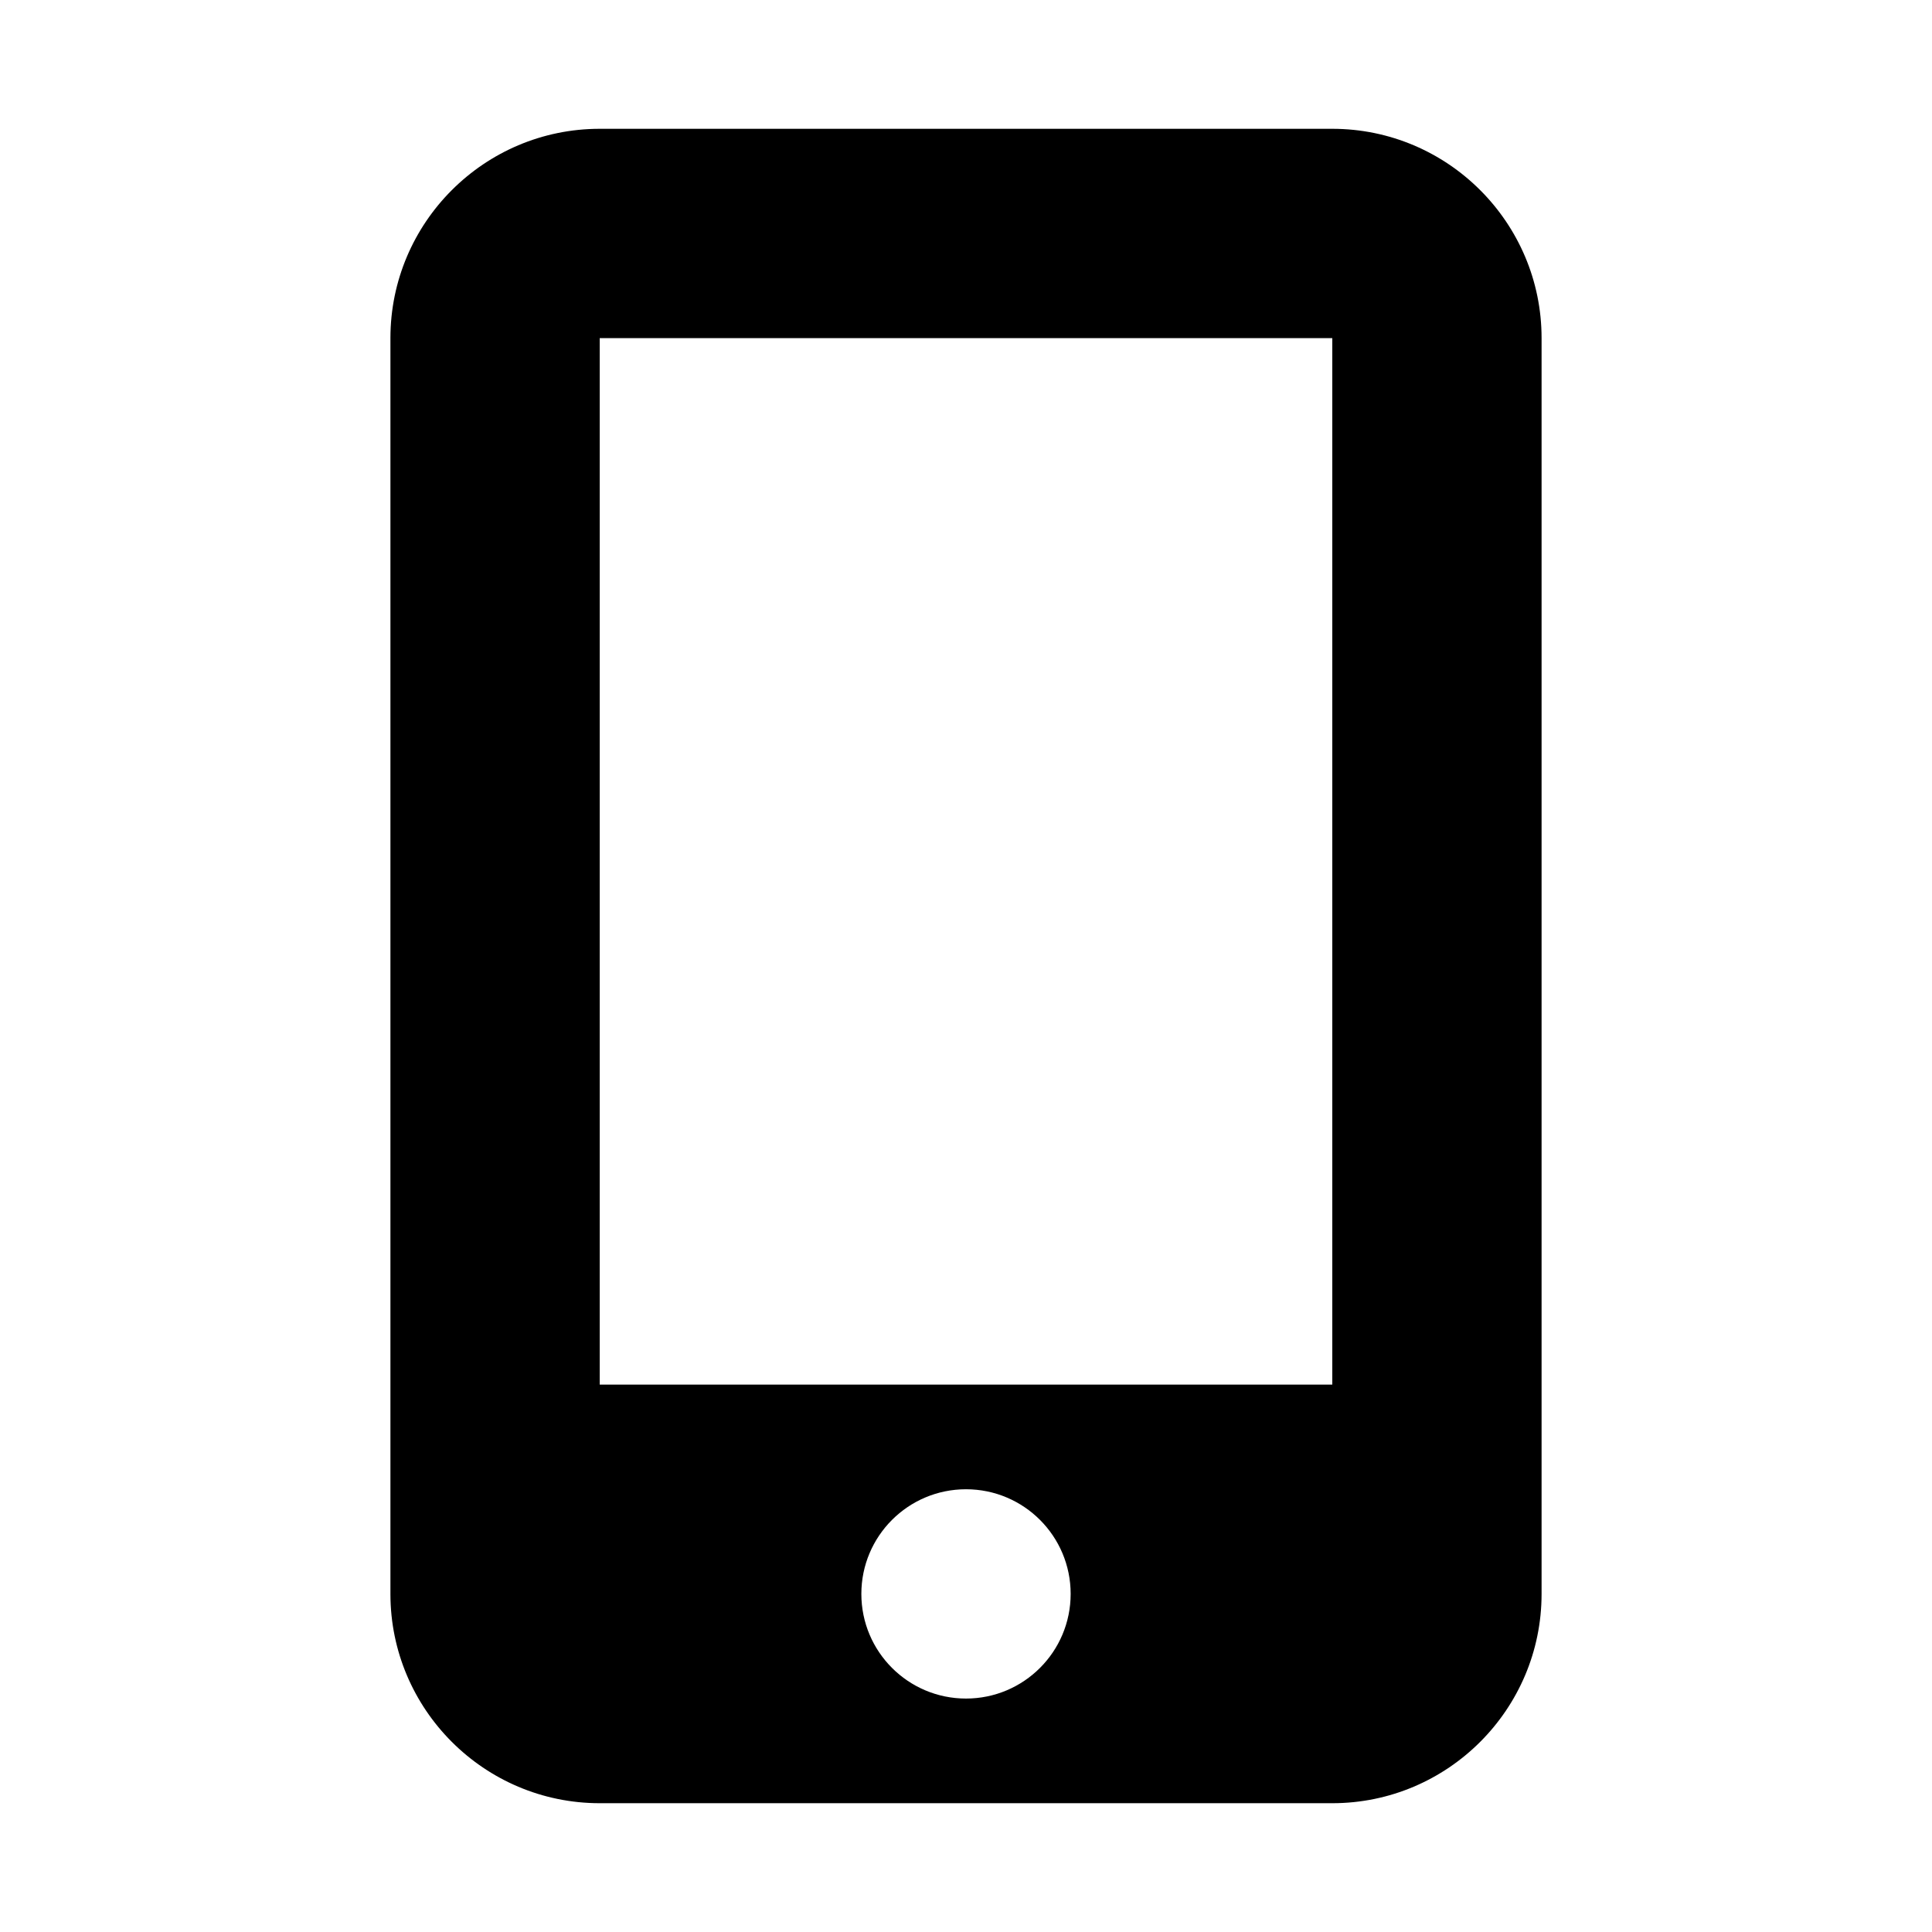
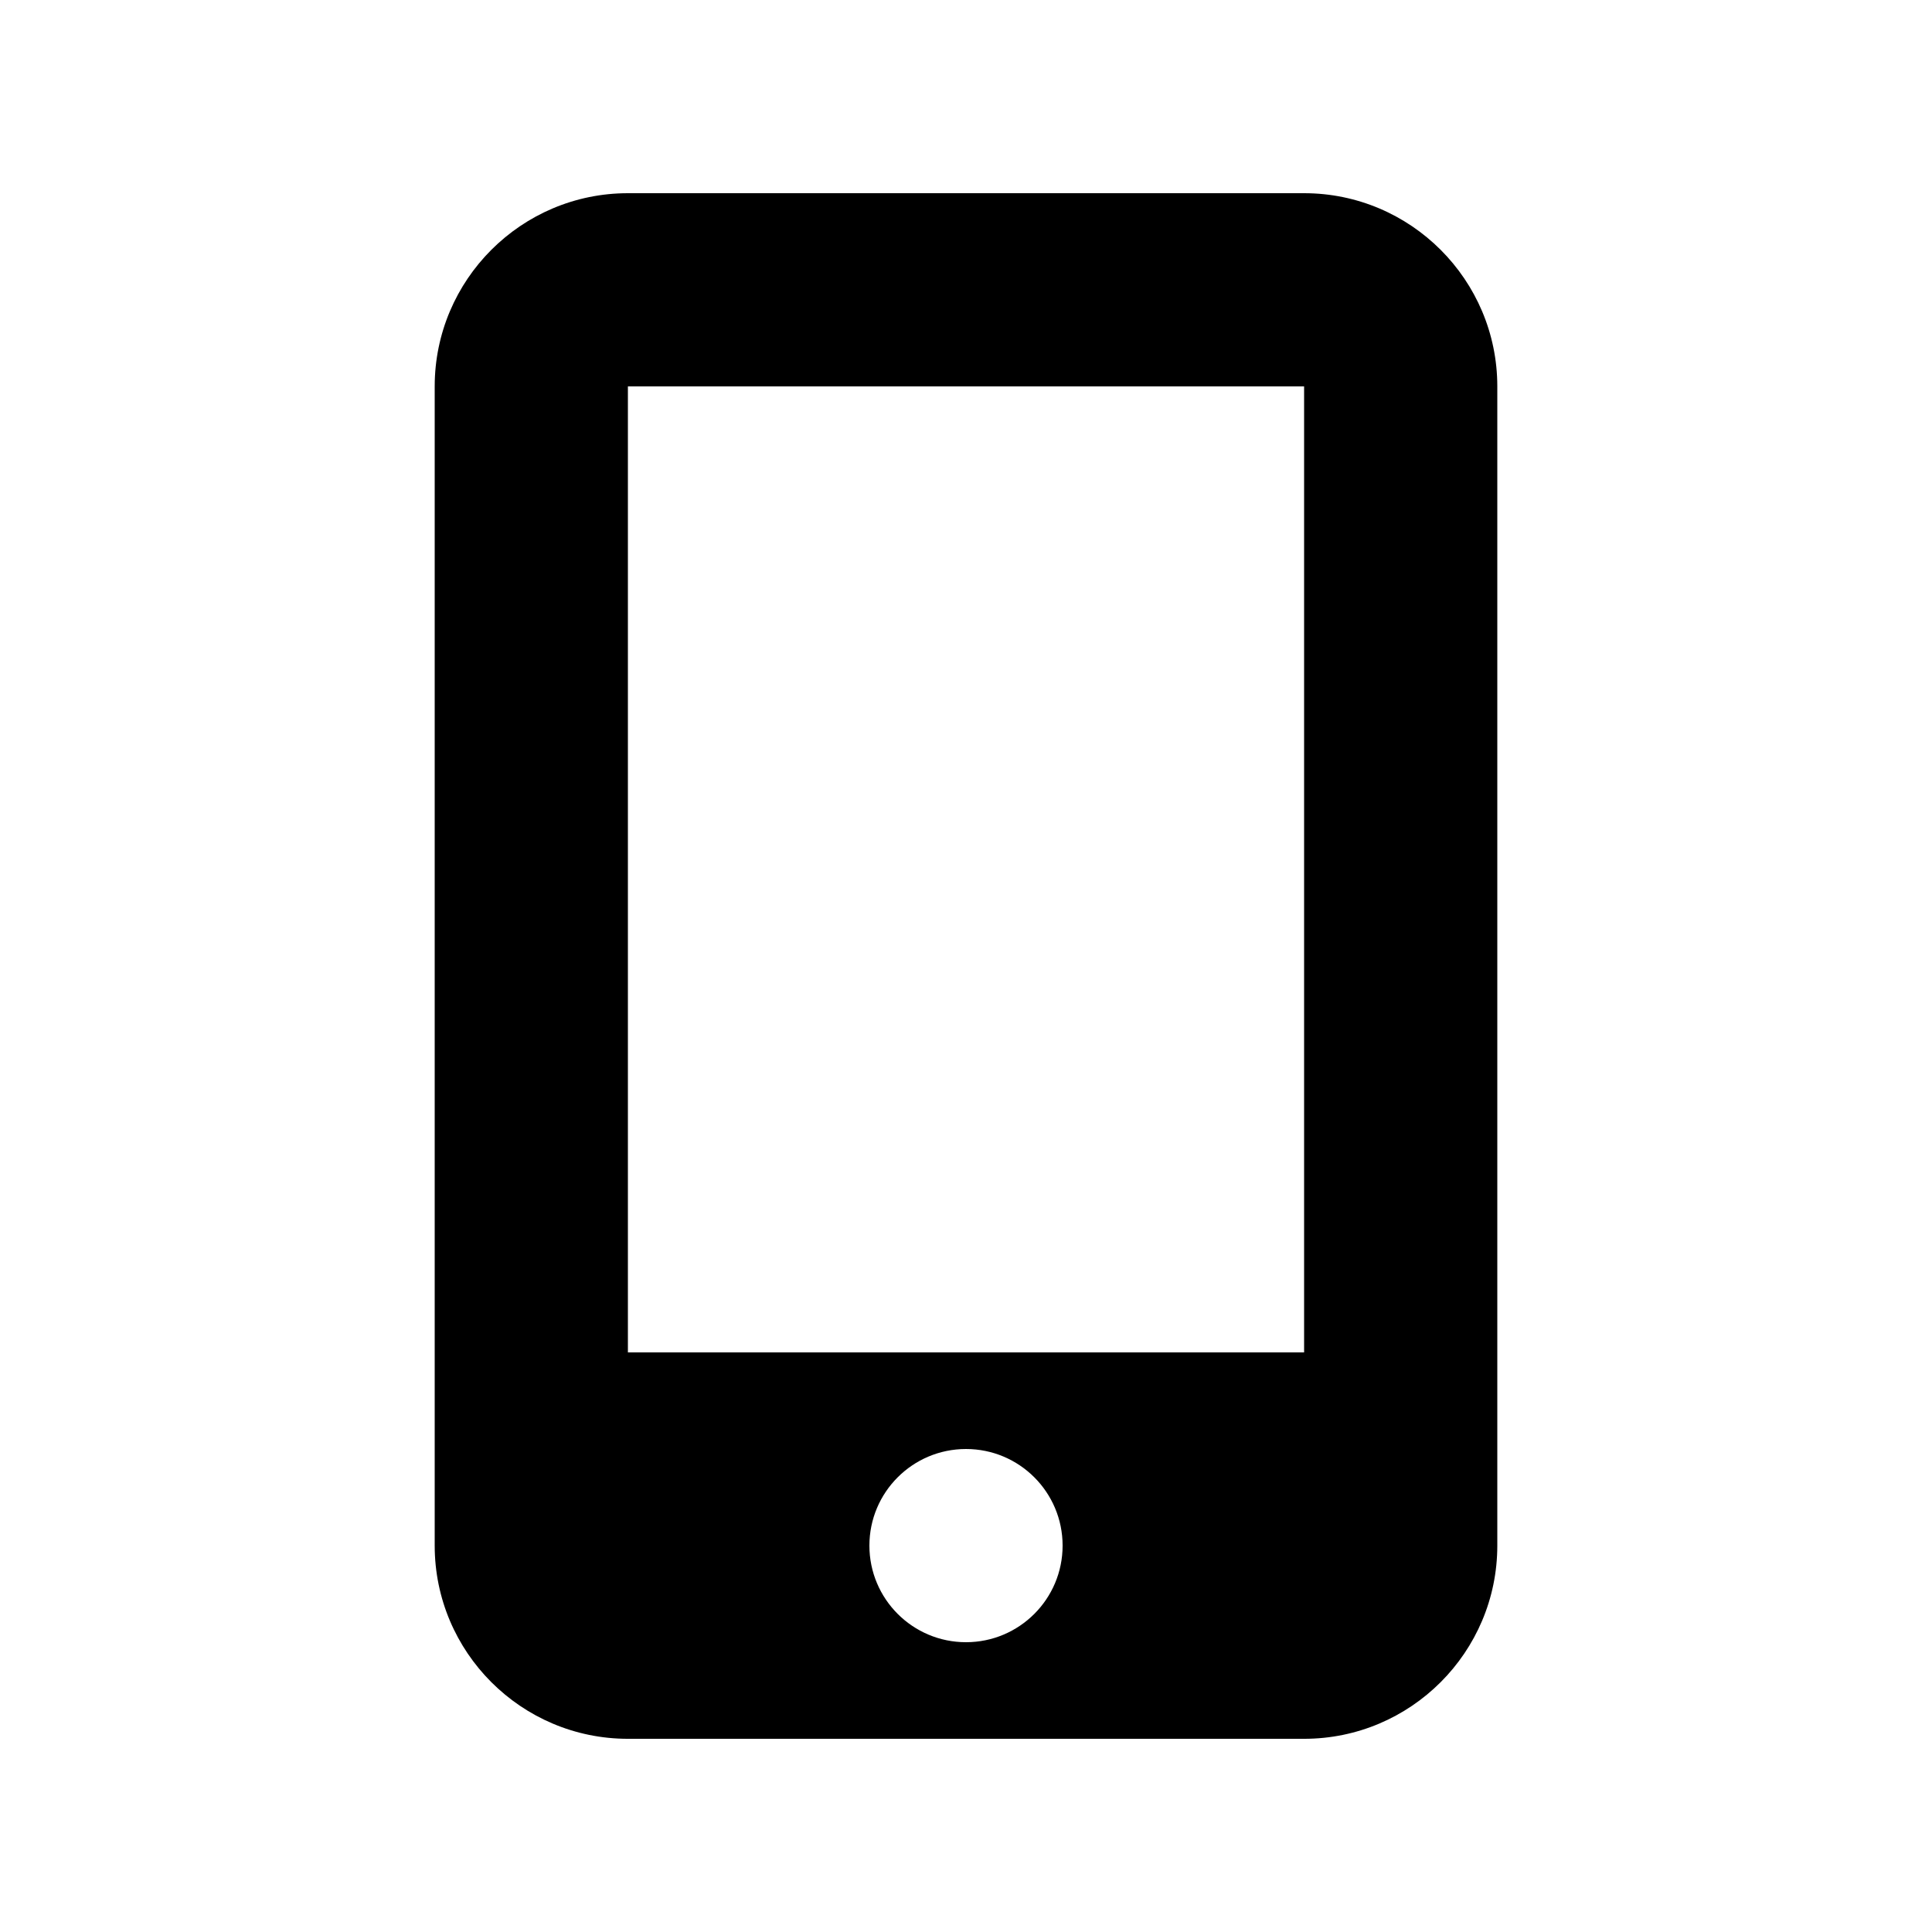
<svg xmlns="http://www.w3.org/2000/svg" aria-hidden="true" focusable="false" data-prefix="fas" data-icon="mobile-screen-button" class="svg-inline--fa fa-mobile-screen-button" role="img" viewBox="0 0 15 15" width="15" height="15">
-   <g transform="translate(7.5 7.5) scale(0.866667) translate(-7.5 -7.5)">
+   <g transform="translate(7.5 7.5) scale(0.8) translate(-7.5 -7.5)">
    <g transform="translate(1.875 0) scale(0.029297)">
      <path fill="currentColor" d="M16 64C16 28.7 44.7 0 80 0H304c35.3 0 64 28.7 64 64V448c0 35.3-28.7 64-64 64H80c-35.3 0-64-28.7-64-64V64zM224 448a32 32 0 1 0 -64 0 32 32 0 1 0 64 0zM304 64H80V384H304V64z" />
    </g>
  </g>
</svg>
